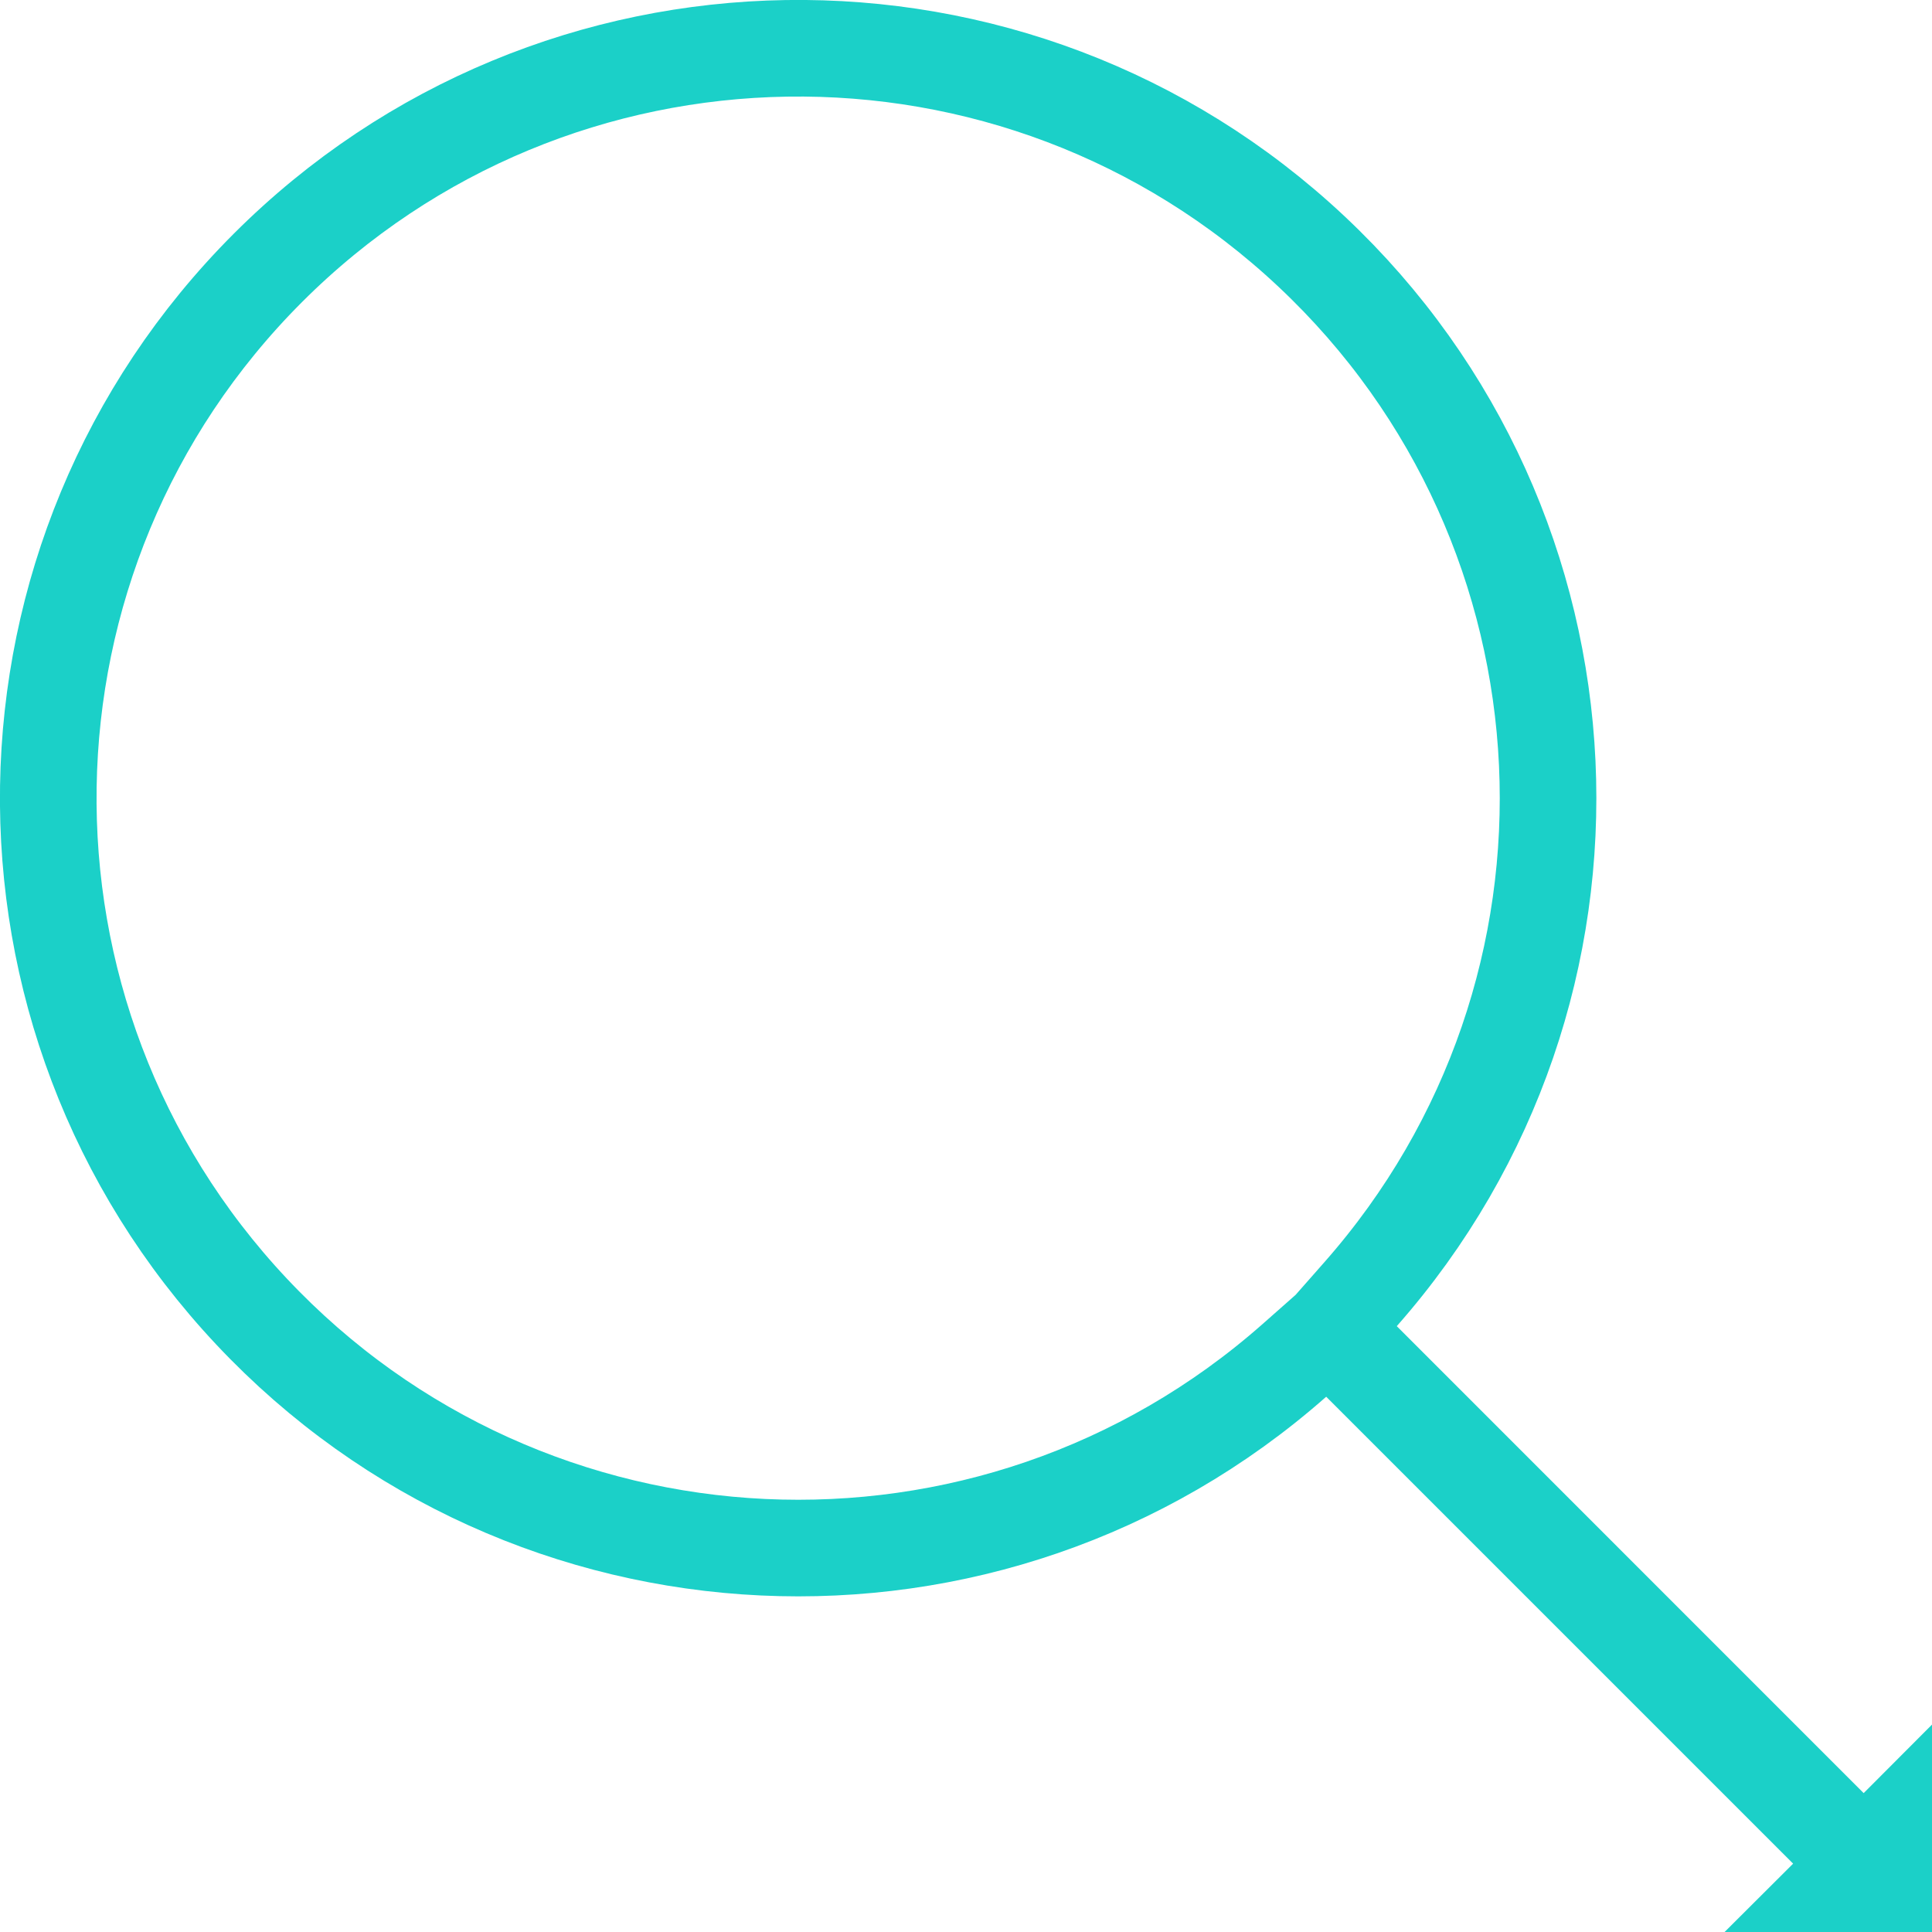
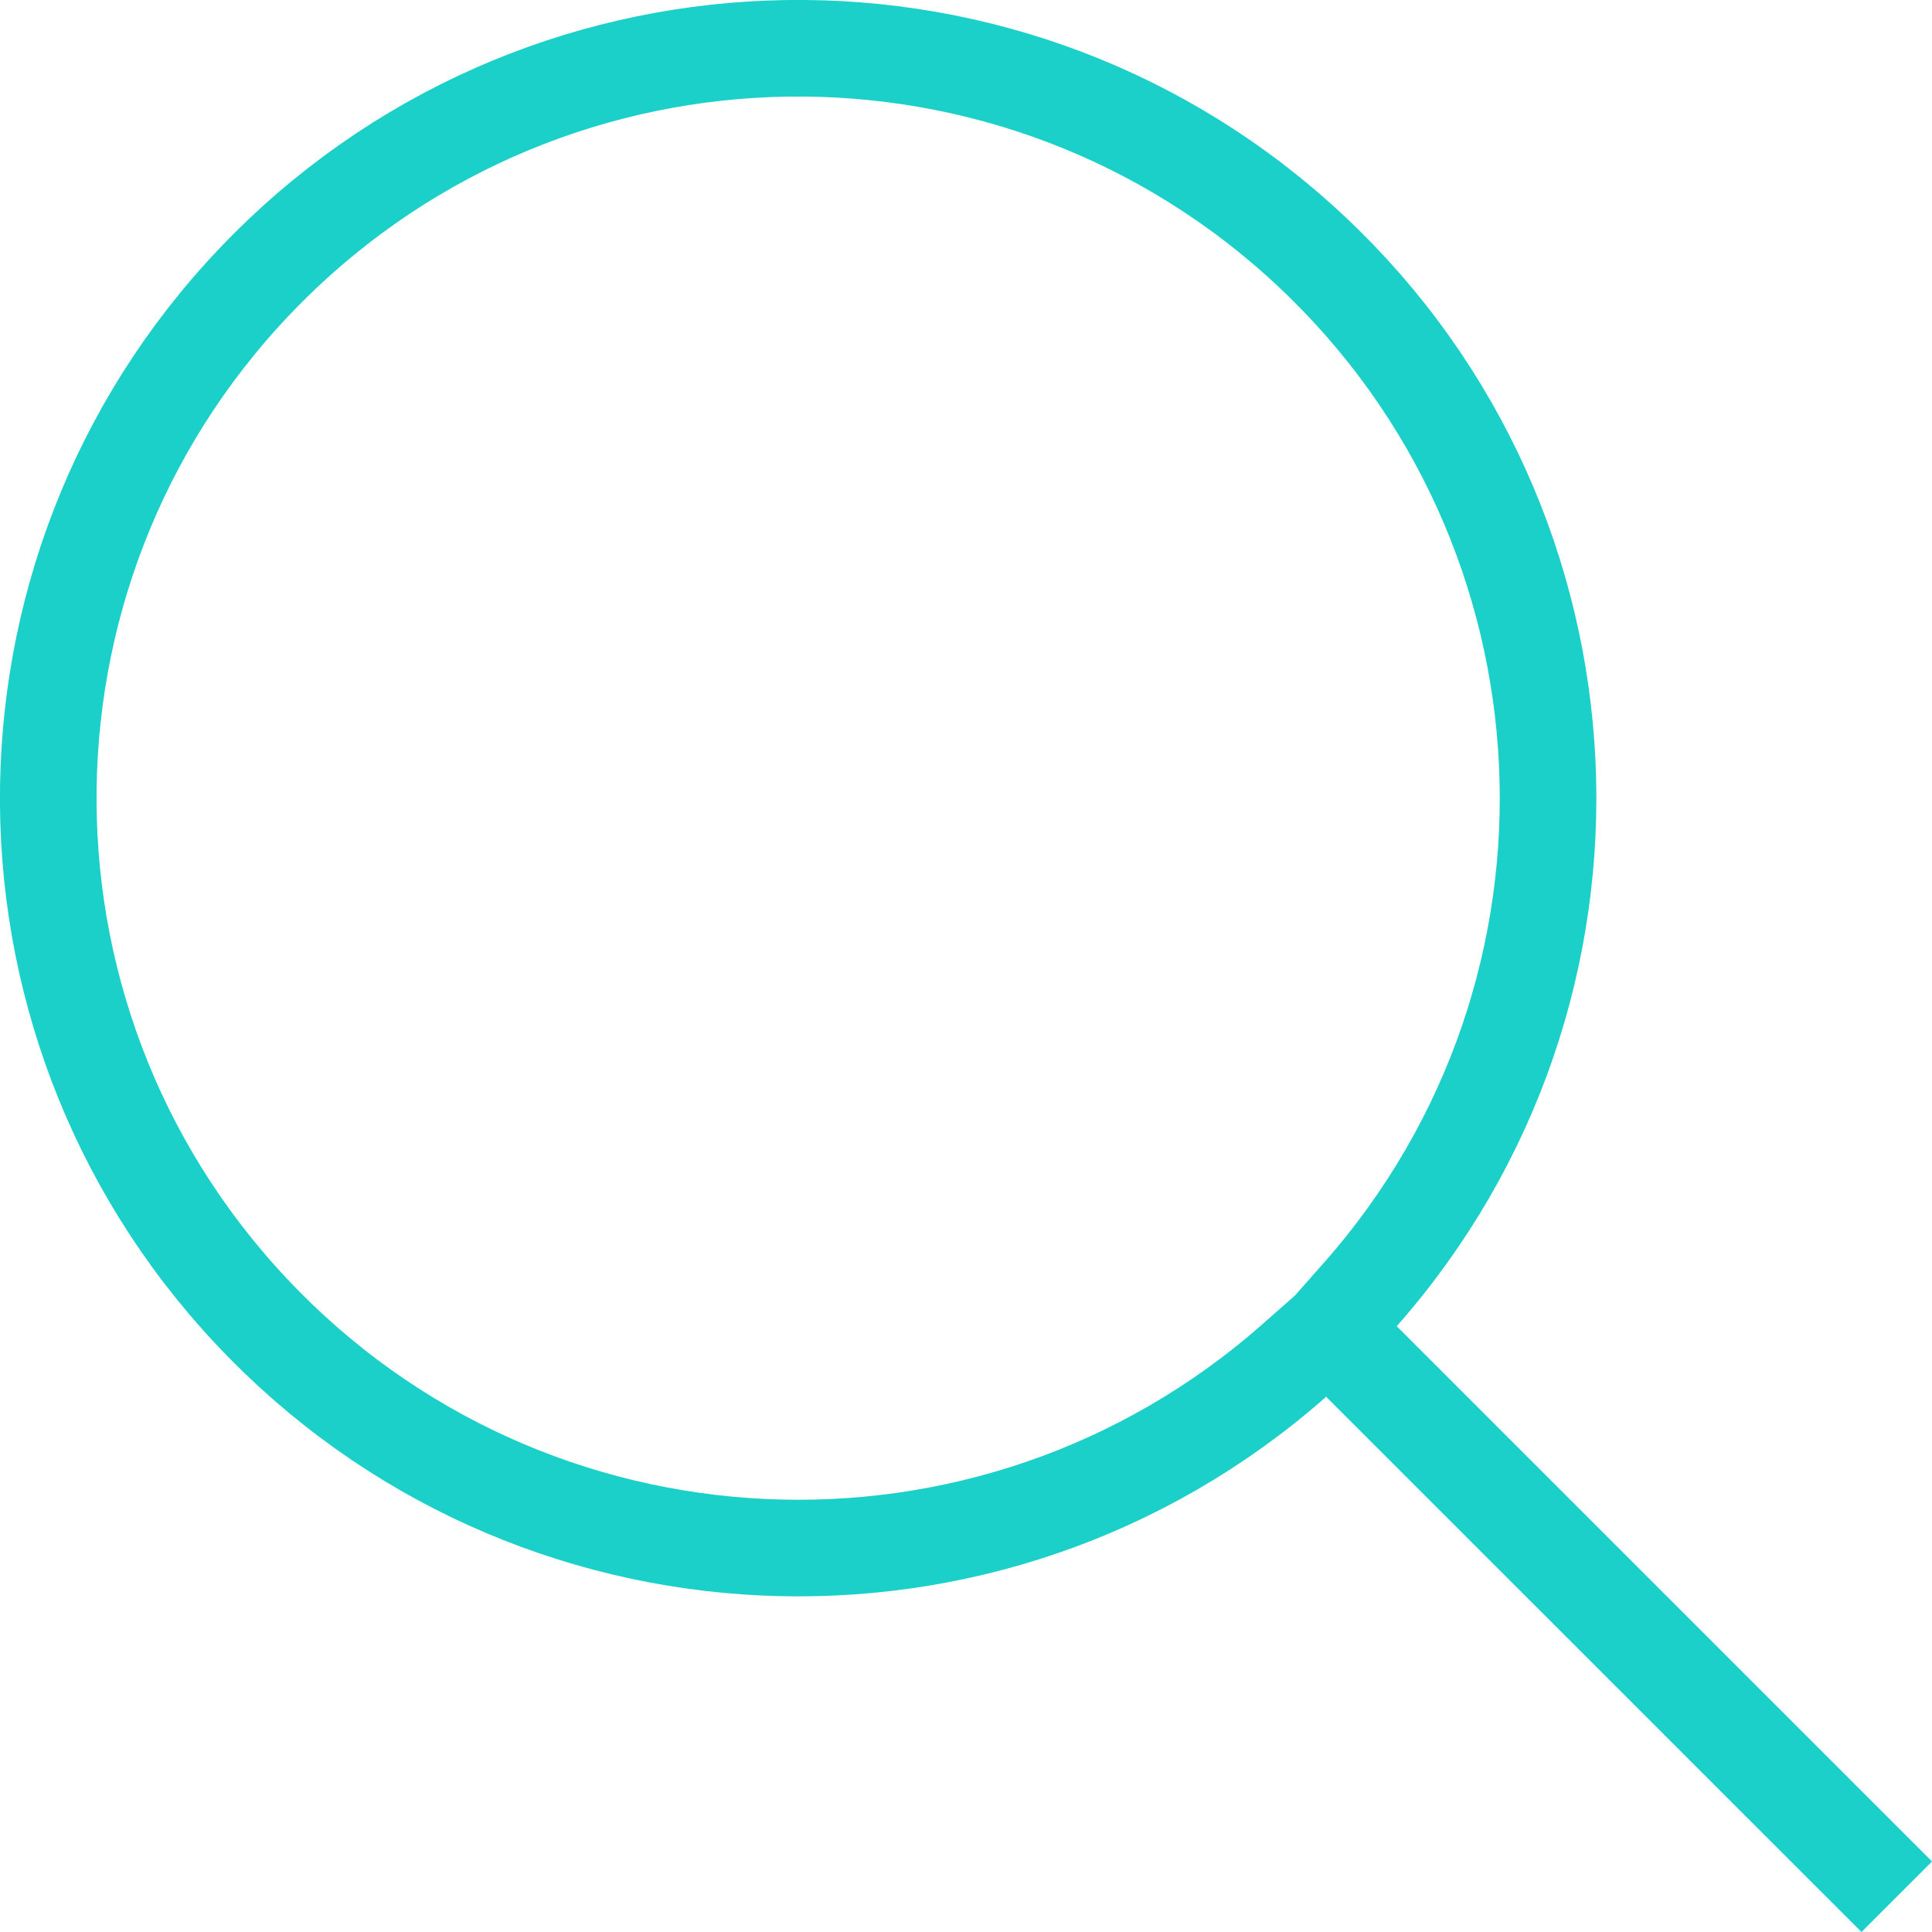
<svg xmlns="http://www.w3.org/2000/svg" width="20" height="20" viewBox="0 0 20 20">
-   <path fill="none" fill-rule="evenodd" stroke="#1BD0C8" d="M19.293 19.27l.353.353v-.707l-.353.354zm-.023.023l-.354.353h.707l-.353-.353zm.023-.023l-.023.023-5.52-5.52-.352.311a7.763 7.763 0 1 1 .686-.686l-.31.352 5.519 5.52z" />
+   <path fill="none" fill-rule="evenodd" stroke="#1BD0C8" d="M19.27 19.293l.023-.023-5.52-5.52.311-.352a7.763 7.763 0 1 0-.686.686l.352-.31 5.52 5.519z" />
</svg>
